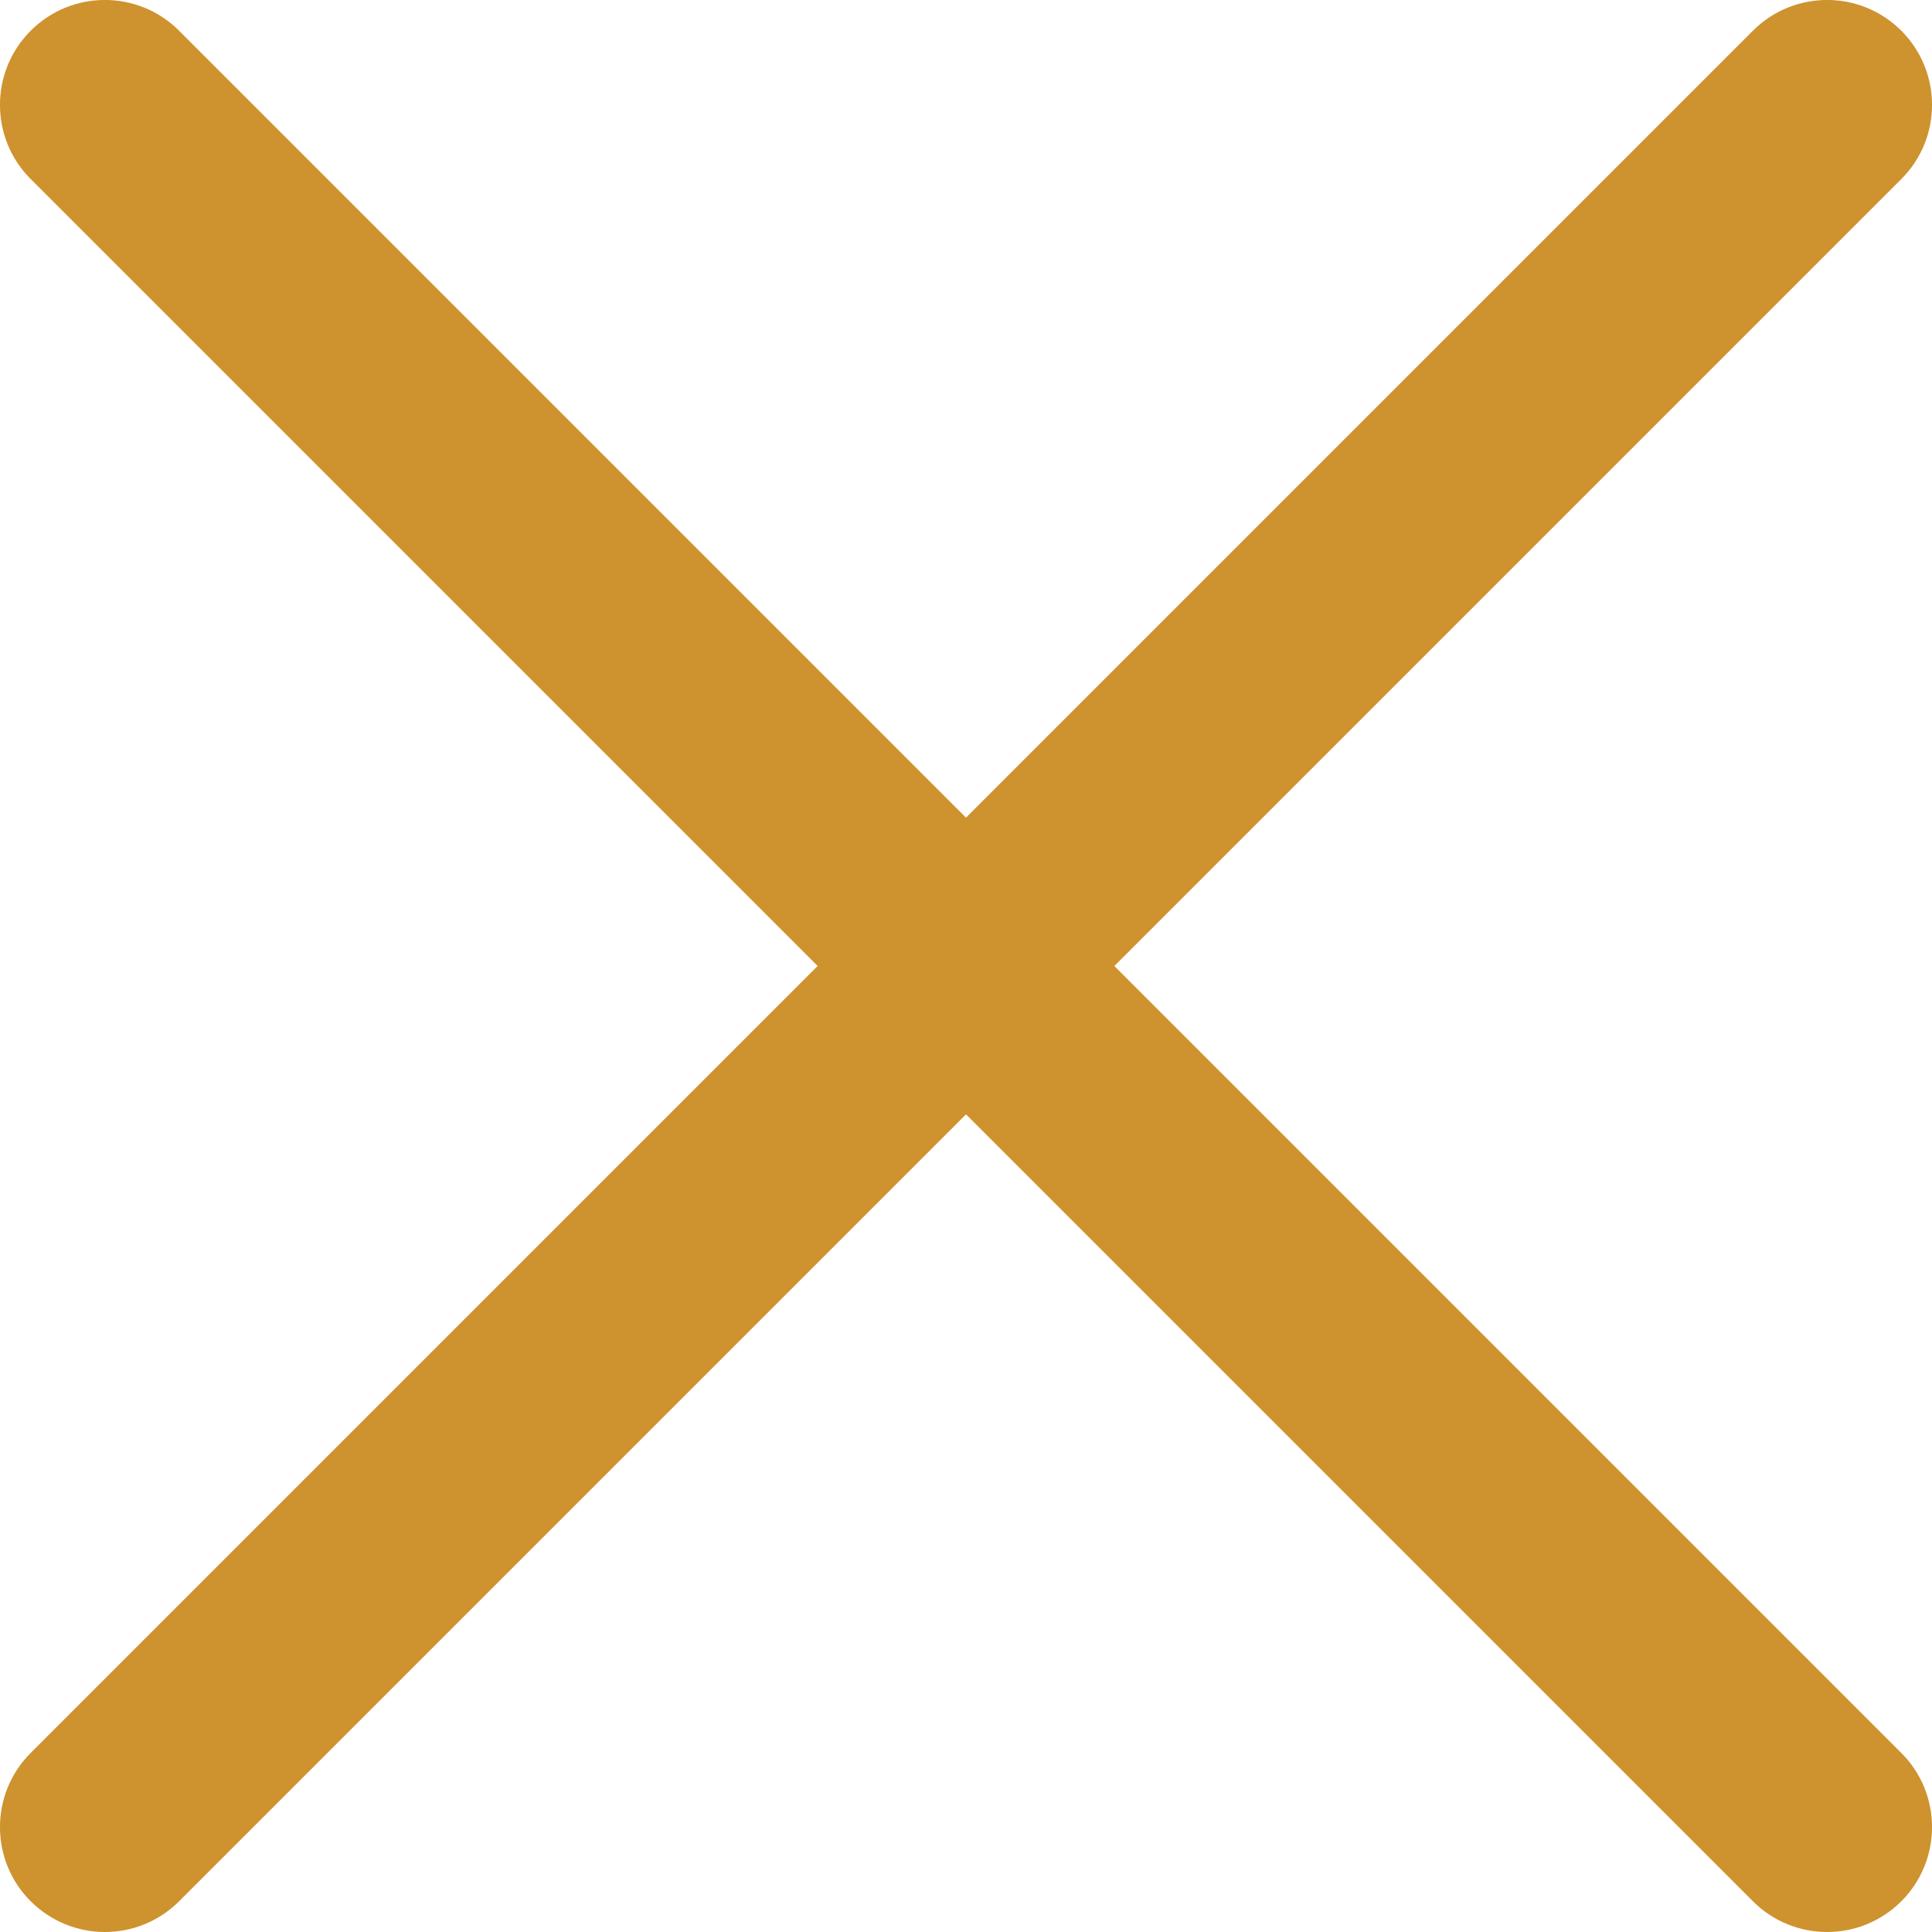
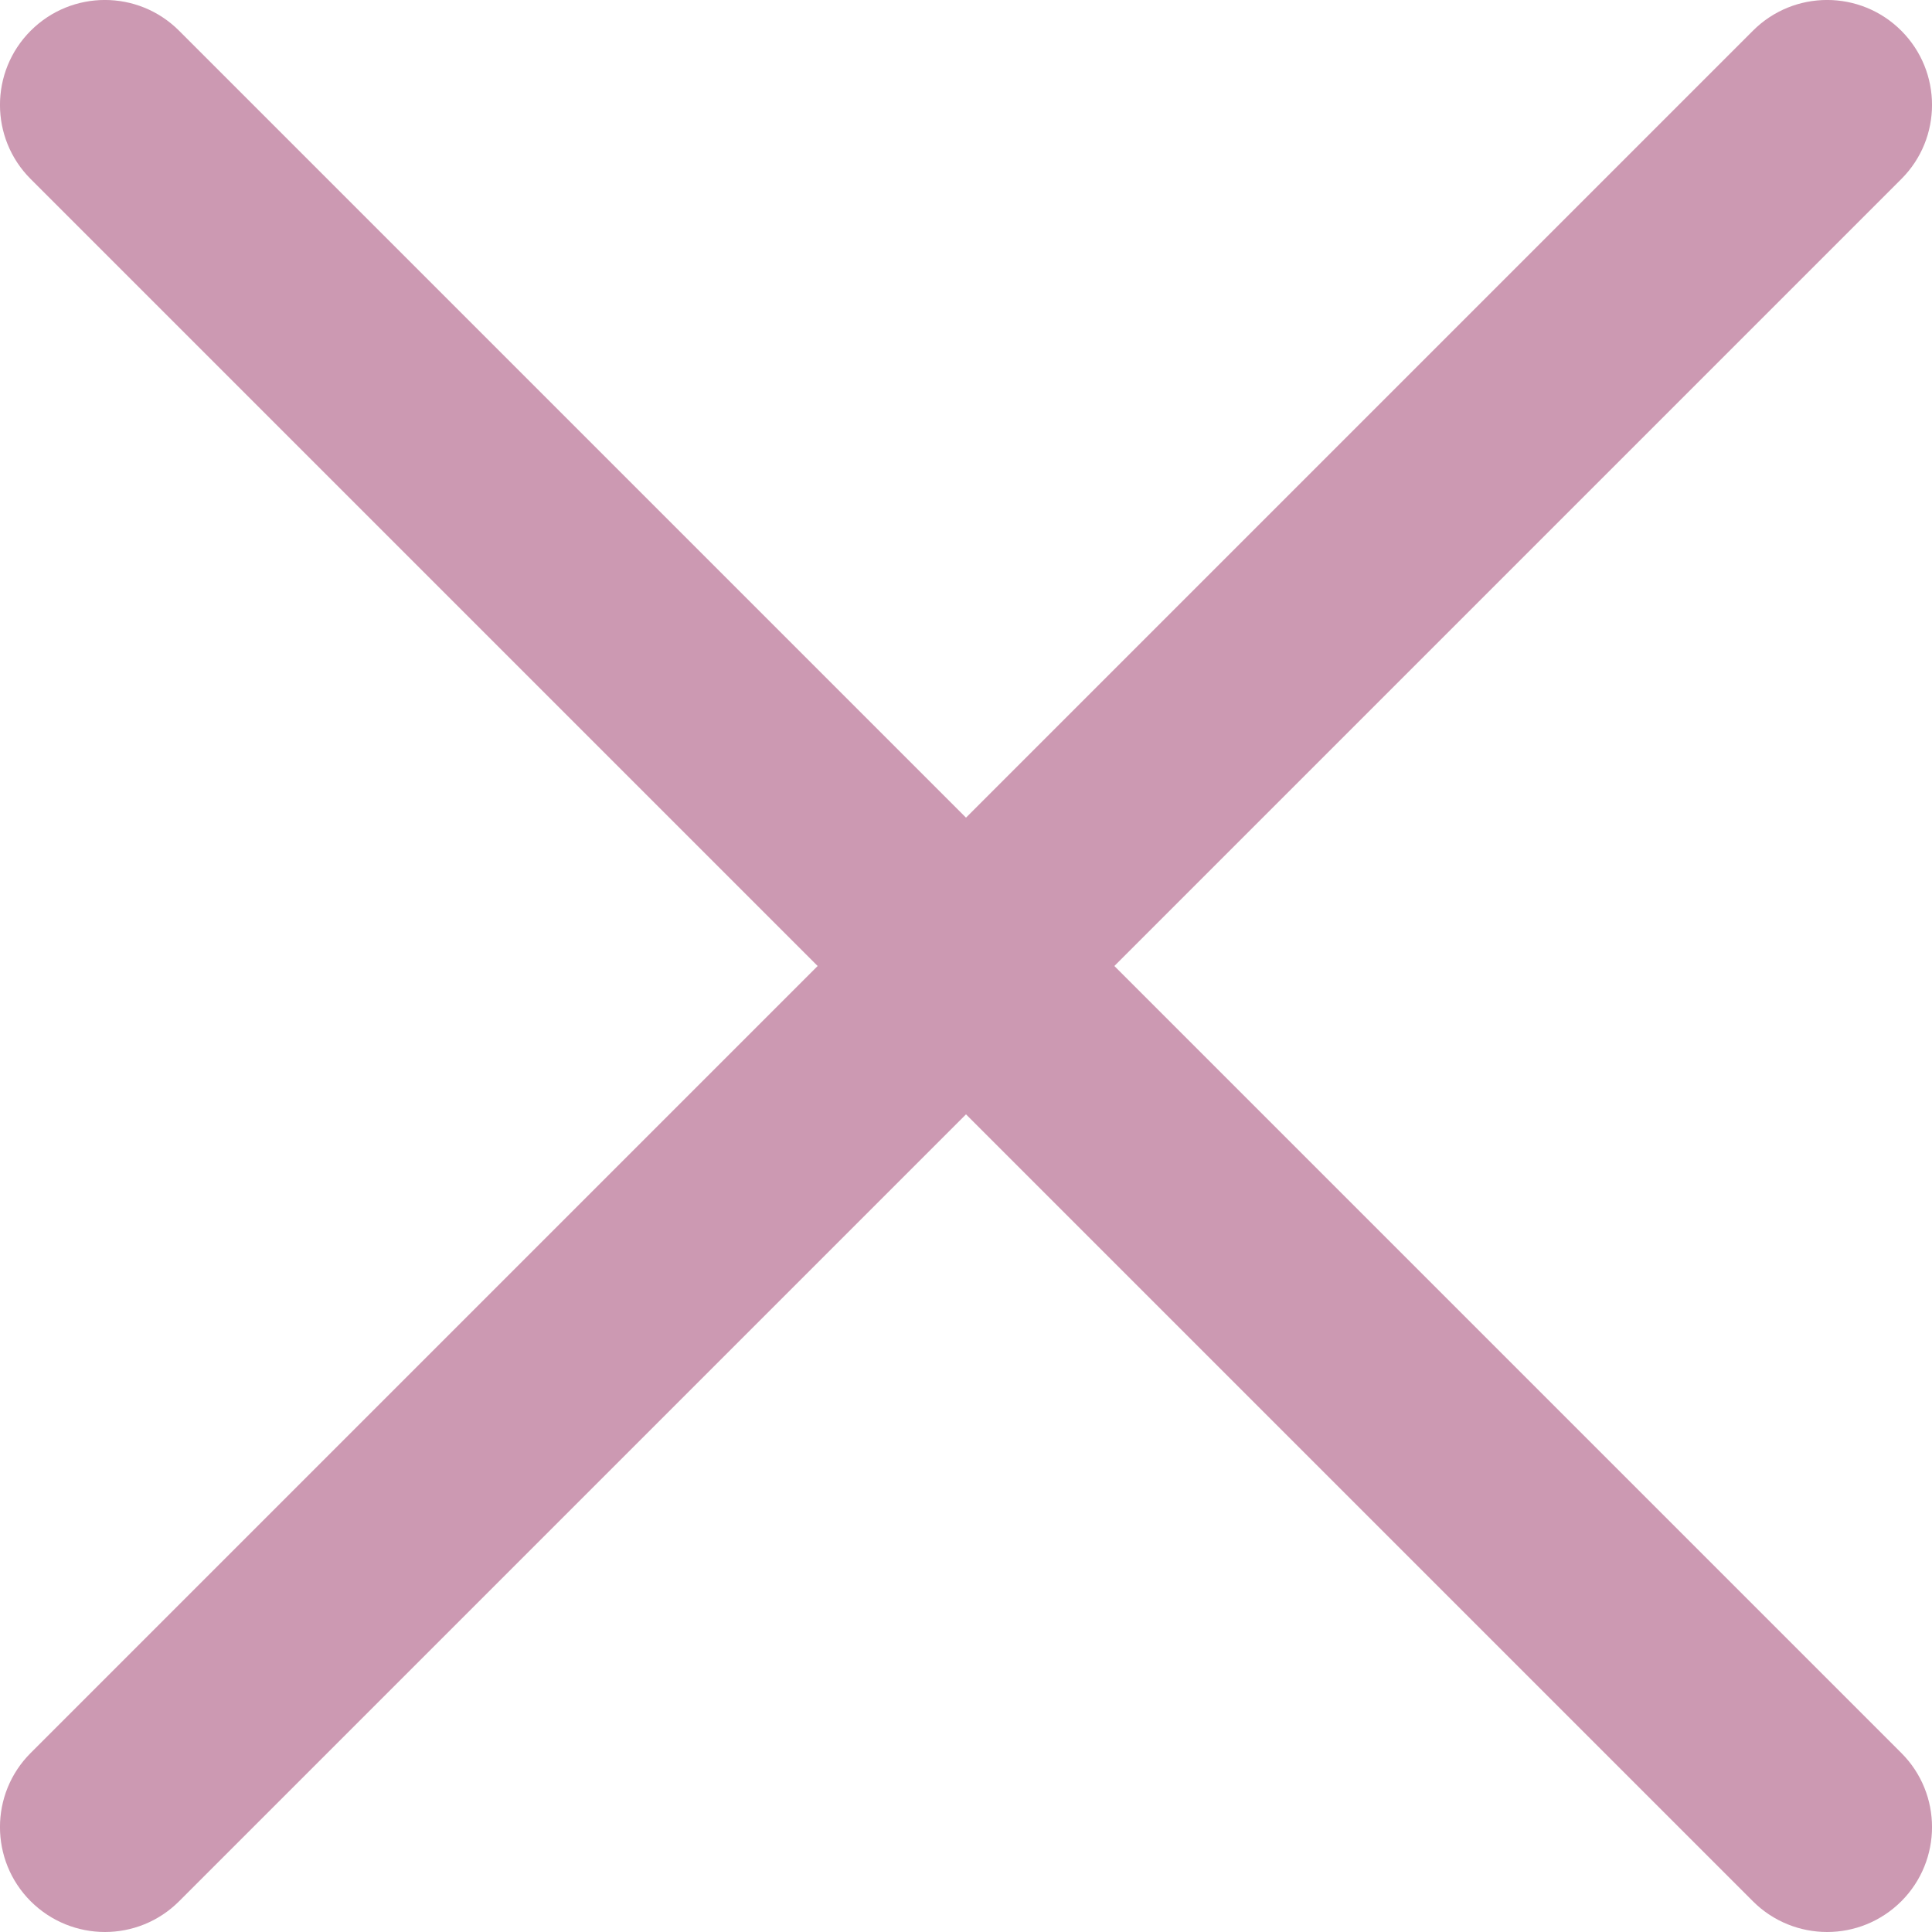
<svg xmlns="http://www.w3.org/2000/svg" width="19px" height="19px" viewBox="0 0 19 19" version="1.1">
-   <defs />
  <g id="UiKit" stroke="none" stroke-width="1" fill="none" fill-rule="evenodd">
-     <path d="M10.959,9.5 L18.698,1.761 C19.101,1.359 19.101,0.705 18.698,0.302 C18.295,-0.101 17.642,-0.101 17.239,0.302 L9.5,8.041 L1.761,0.302 C1.358,-0.101 0.705,-0.101 0.302,0.302 C-0.101,0.705 -0.101,1.359 0.302,1.761 L8.041,9.5 L0.302,17.239 C-0.101,17.641 -0.101,18.295 0.302,18.698 C0.504,18.899 0.768,19 1.032,19 C1.296,19 1.56,18.899 1.761,18.698 L9.5,10.959 L17.239,18.698 C17.44,18.899 17.705,19 17.969,19 C18.233,19 18.496,18.899 18.698,18.698 C19.101,18.295 19.101,17.641 18.698,17.239 L10.959,9.5" id="btn_close" fill="#CE922E" />
+     <path d="M10.959,9.5 L18.698,1.761 C19.101,1.359 19.101,0.705 18.698,0.302 C18.295,-0.101 17.642,-0.101 17.239,0.302 L9.5,8.041 L1.761,0.302 C1.358,-0.101 0.705,-0.101 0.302,0.302 C-0.101,0.705 -0.101,1.359 0.302,1.761 L8.041,9.5 L0.302,17.239 C-0.101,17.641 -0.101,18.295 0.302,18.698 C0.504,18.899 0.768,19 1.032,19 C1.296,19 1.56,18.899 1.761,18.698 L9.5,10.959 L17.239,18.698 C17.44,18.899 17.705,19 17.969,19 C18.233,19 18.496,18.899 18.698,18.698 C19.101,18.295 19.101,17.641 18.698,17.239 L10.959,9.5" id="btn_close" fill="#CC99B2" />
  </g>
</svg>
